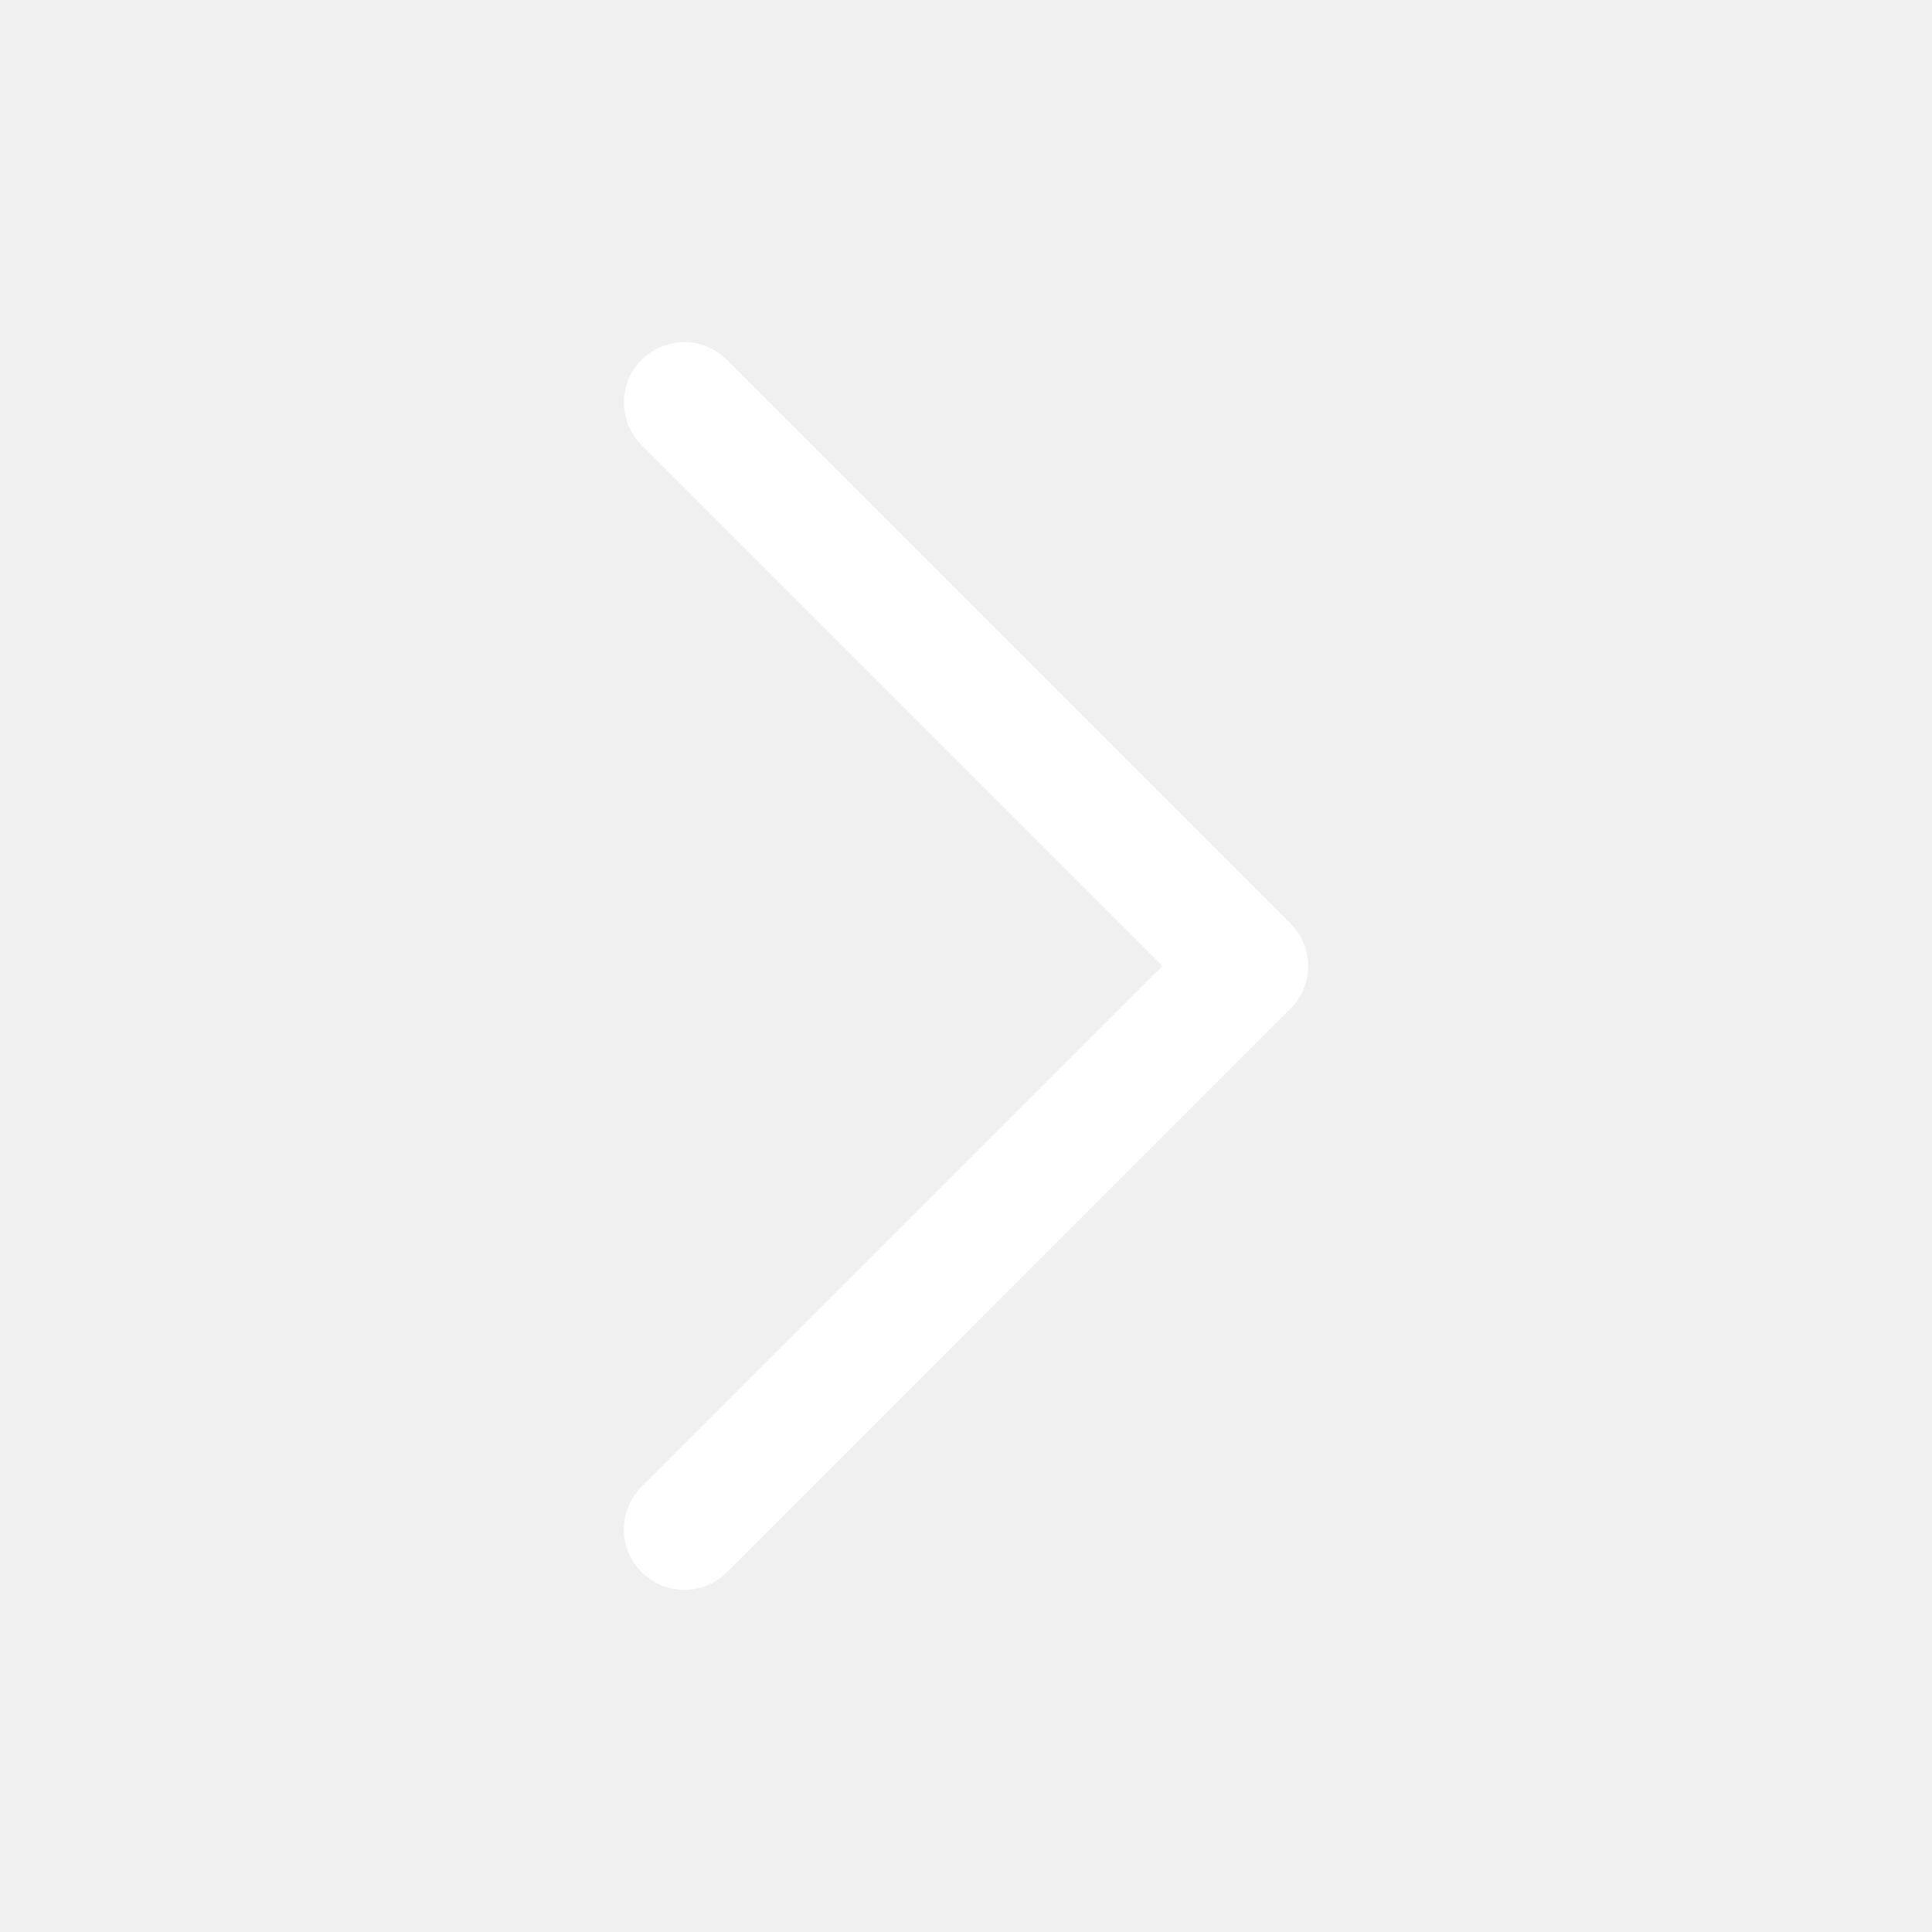
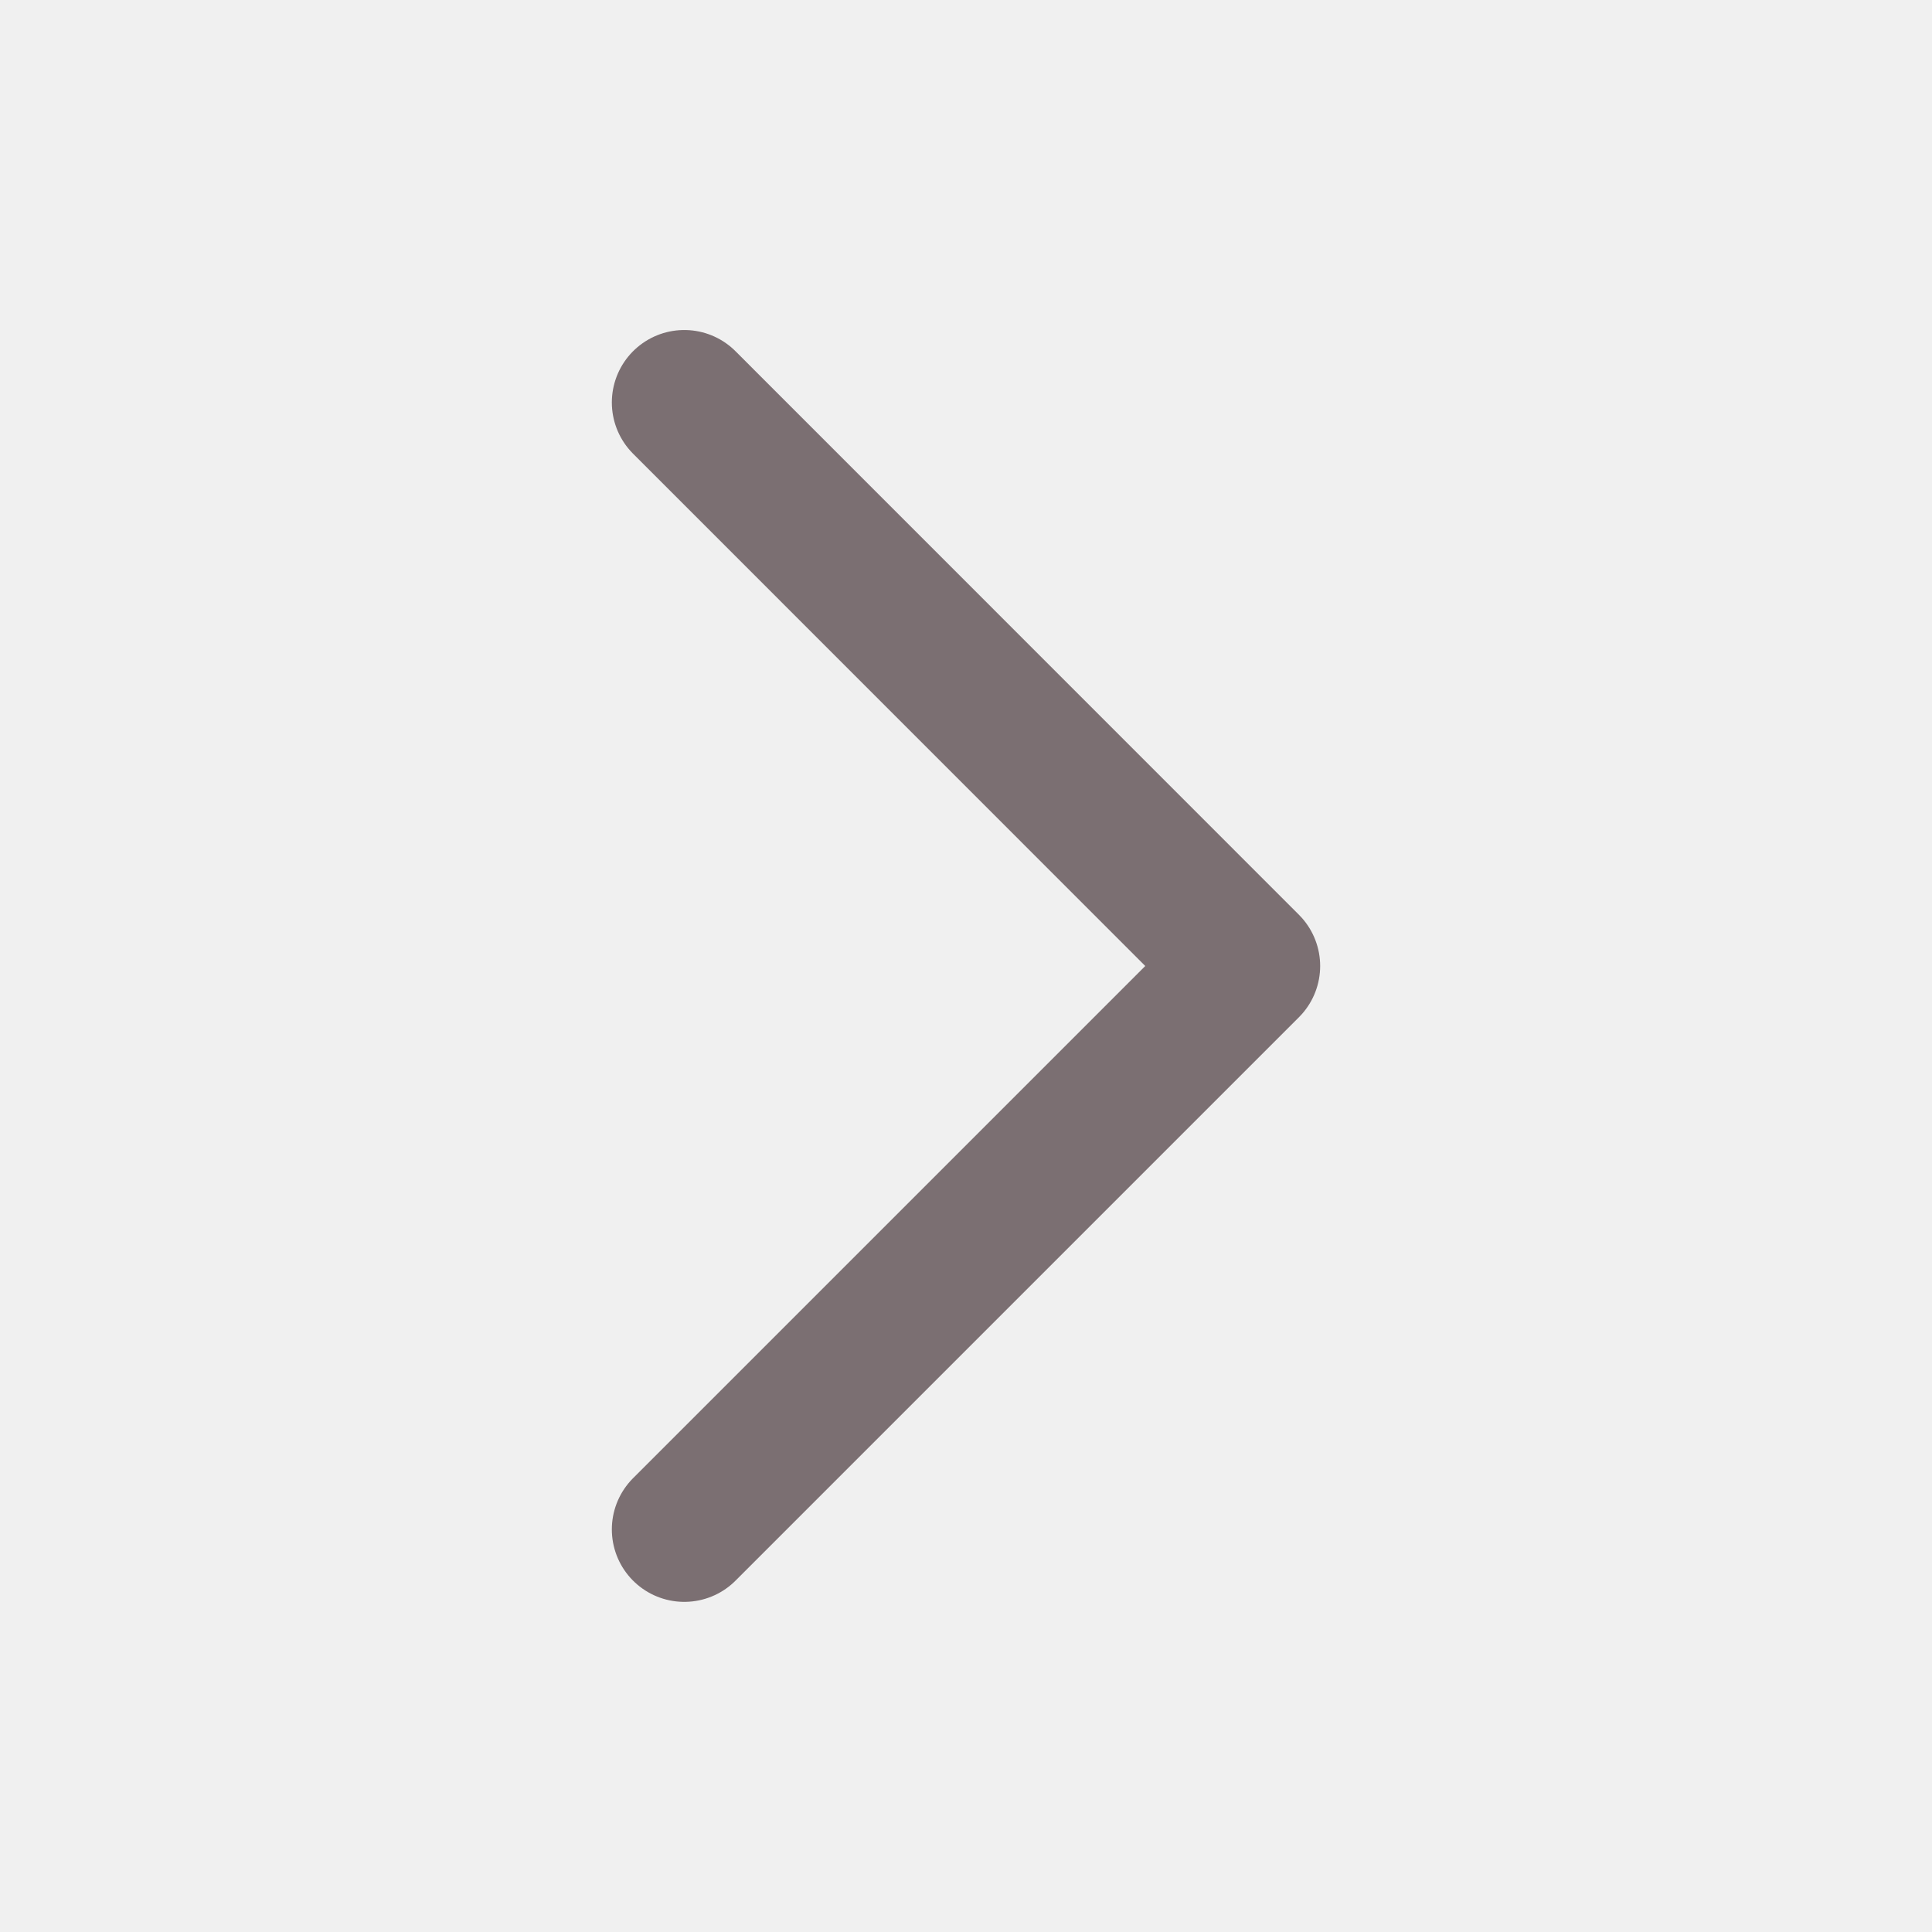
- <svg xmlns="http://www.w3.org/2000/svg" width="24" height="24" viewBox="0 0 24 24" fill="none">
-   <path d="M8.5 5L15.5 12L8.5 19" stroke="#FFFFFF" stroke-width="1.5" stroke-linecap="round" stroke-linejoin="round" />
+ <svg xmlns="http://www.w3.org/2000/svg" width="16" height="16" viewBox="0 0 16 16" fill="none">
+   <path d="M5.667 3.333L10.333 8L5.667 12.666" stroke="#7B6F72" stroke-width="1.2" stroke-linecap="round" stroke-linejoin="round" />
</svg>
